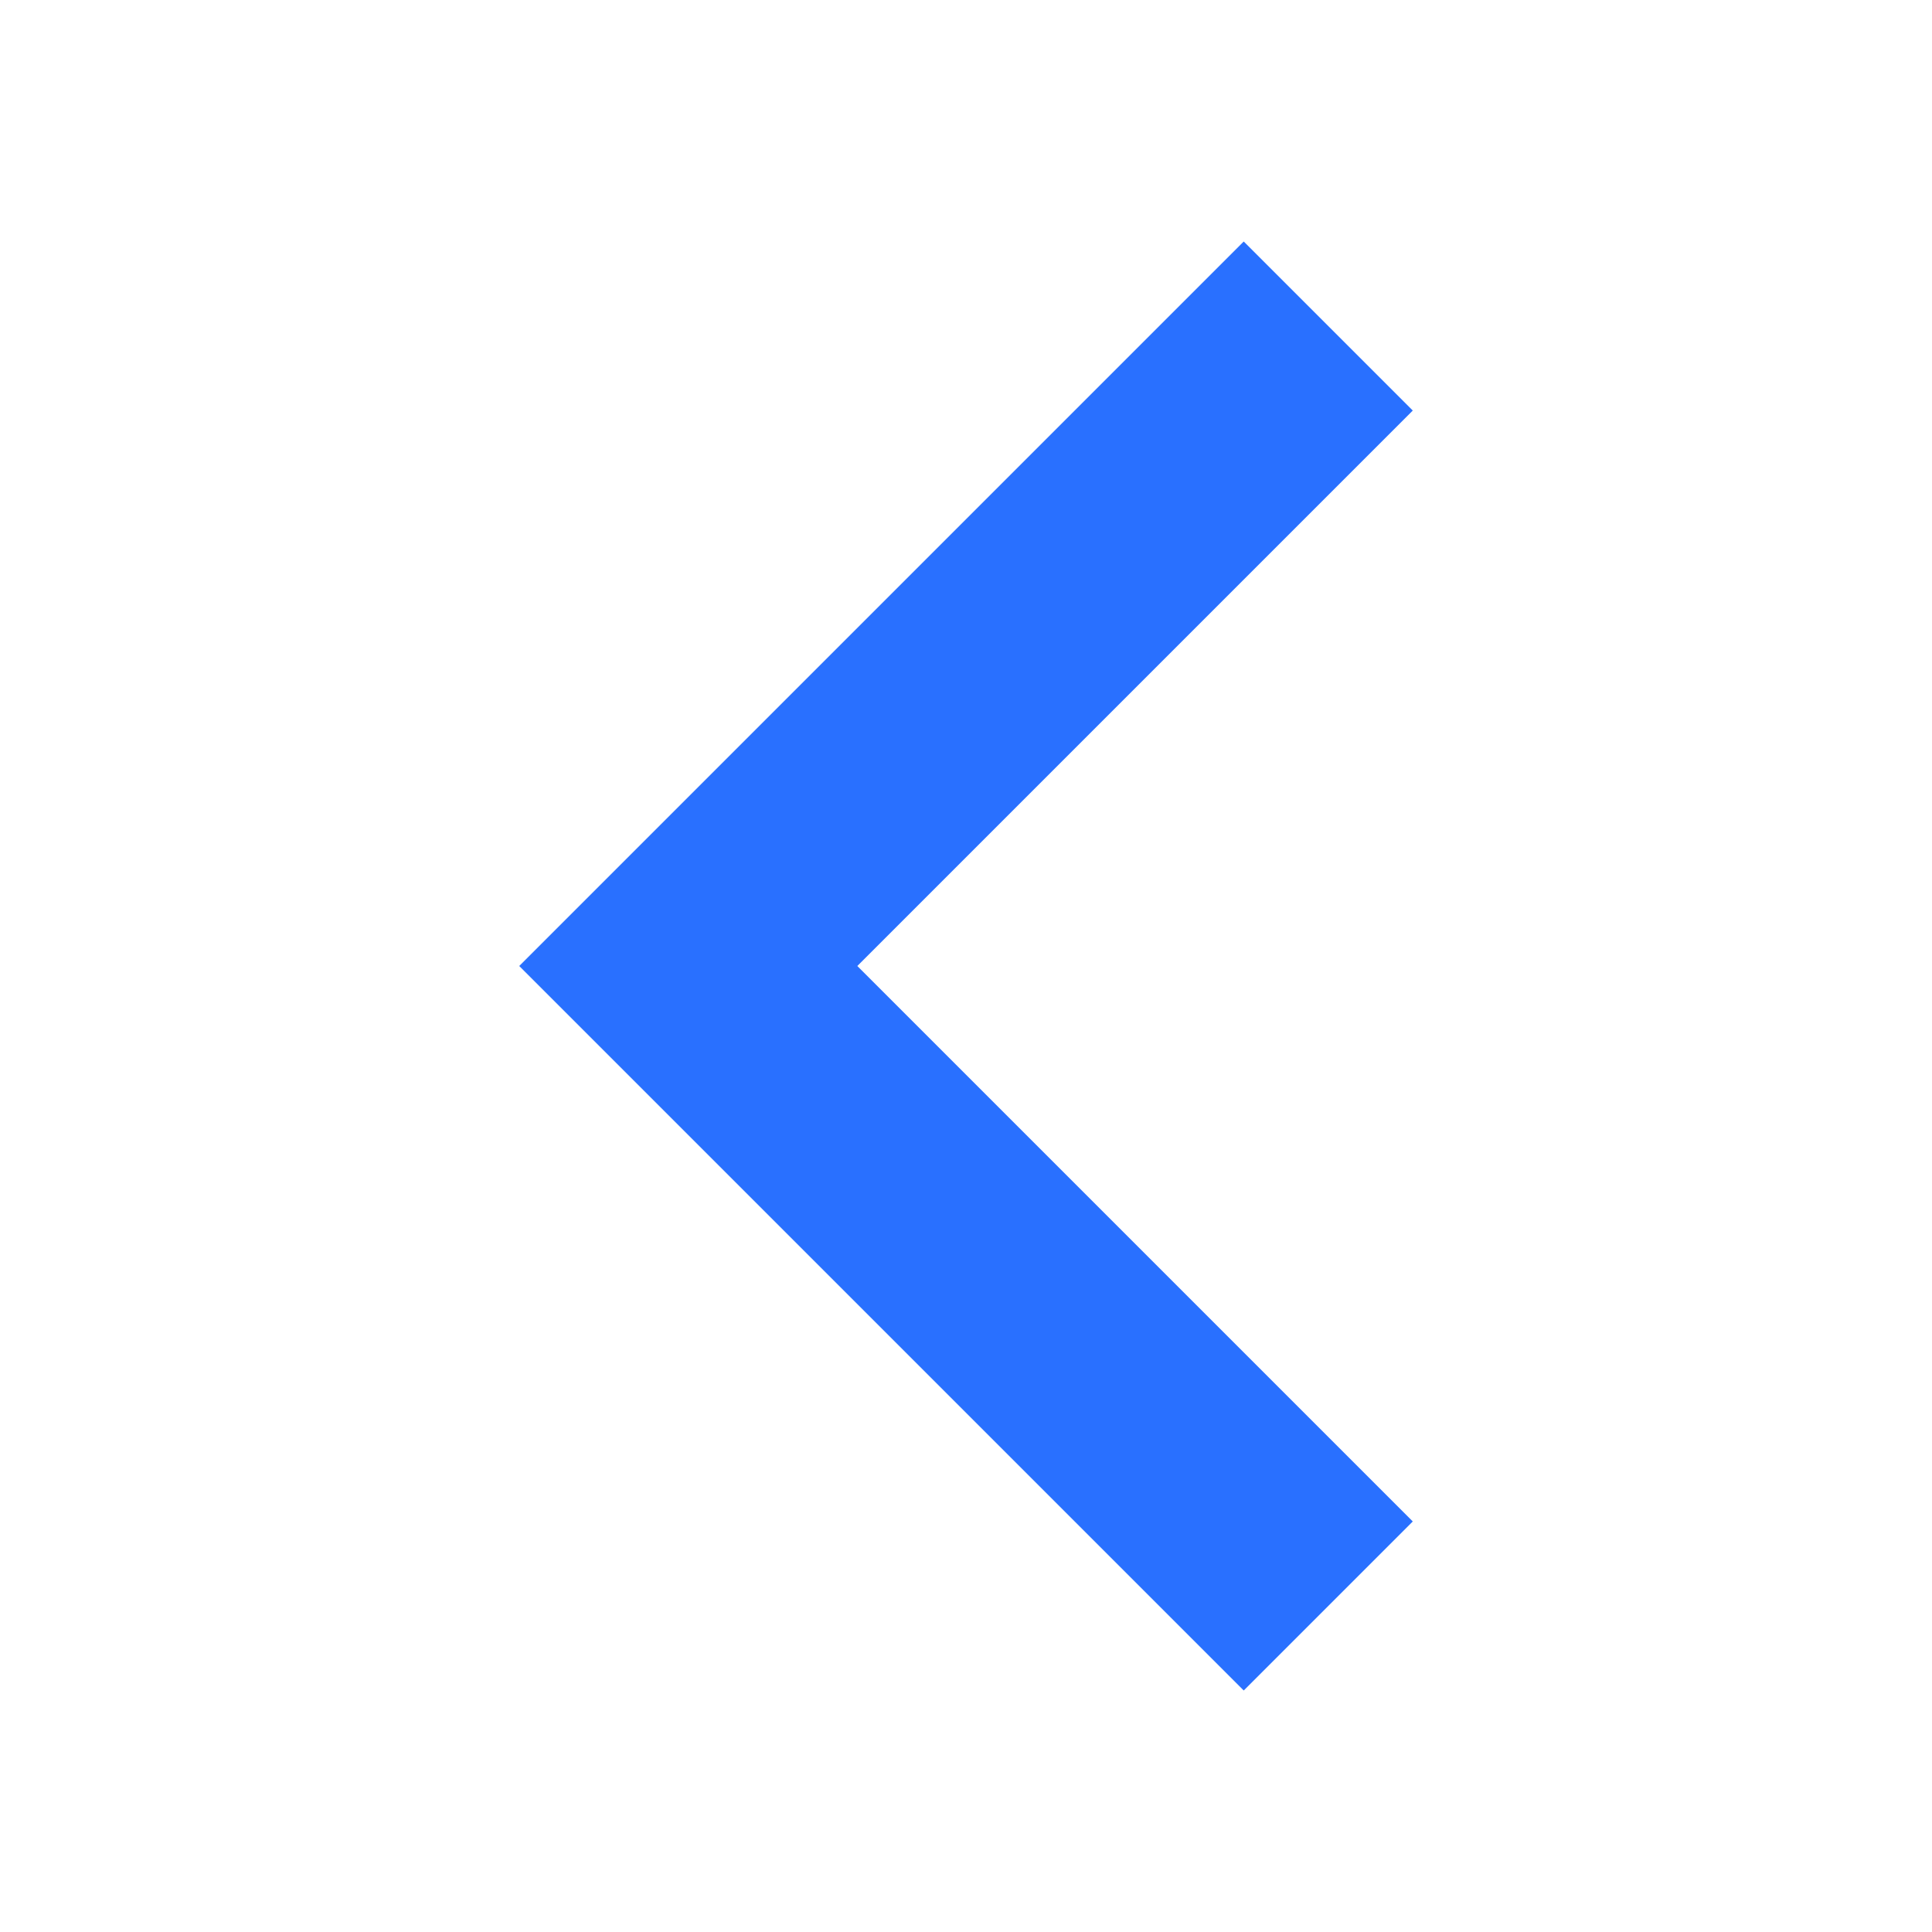
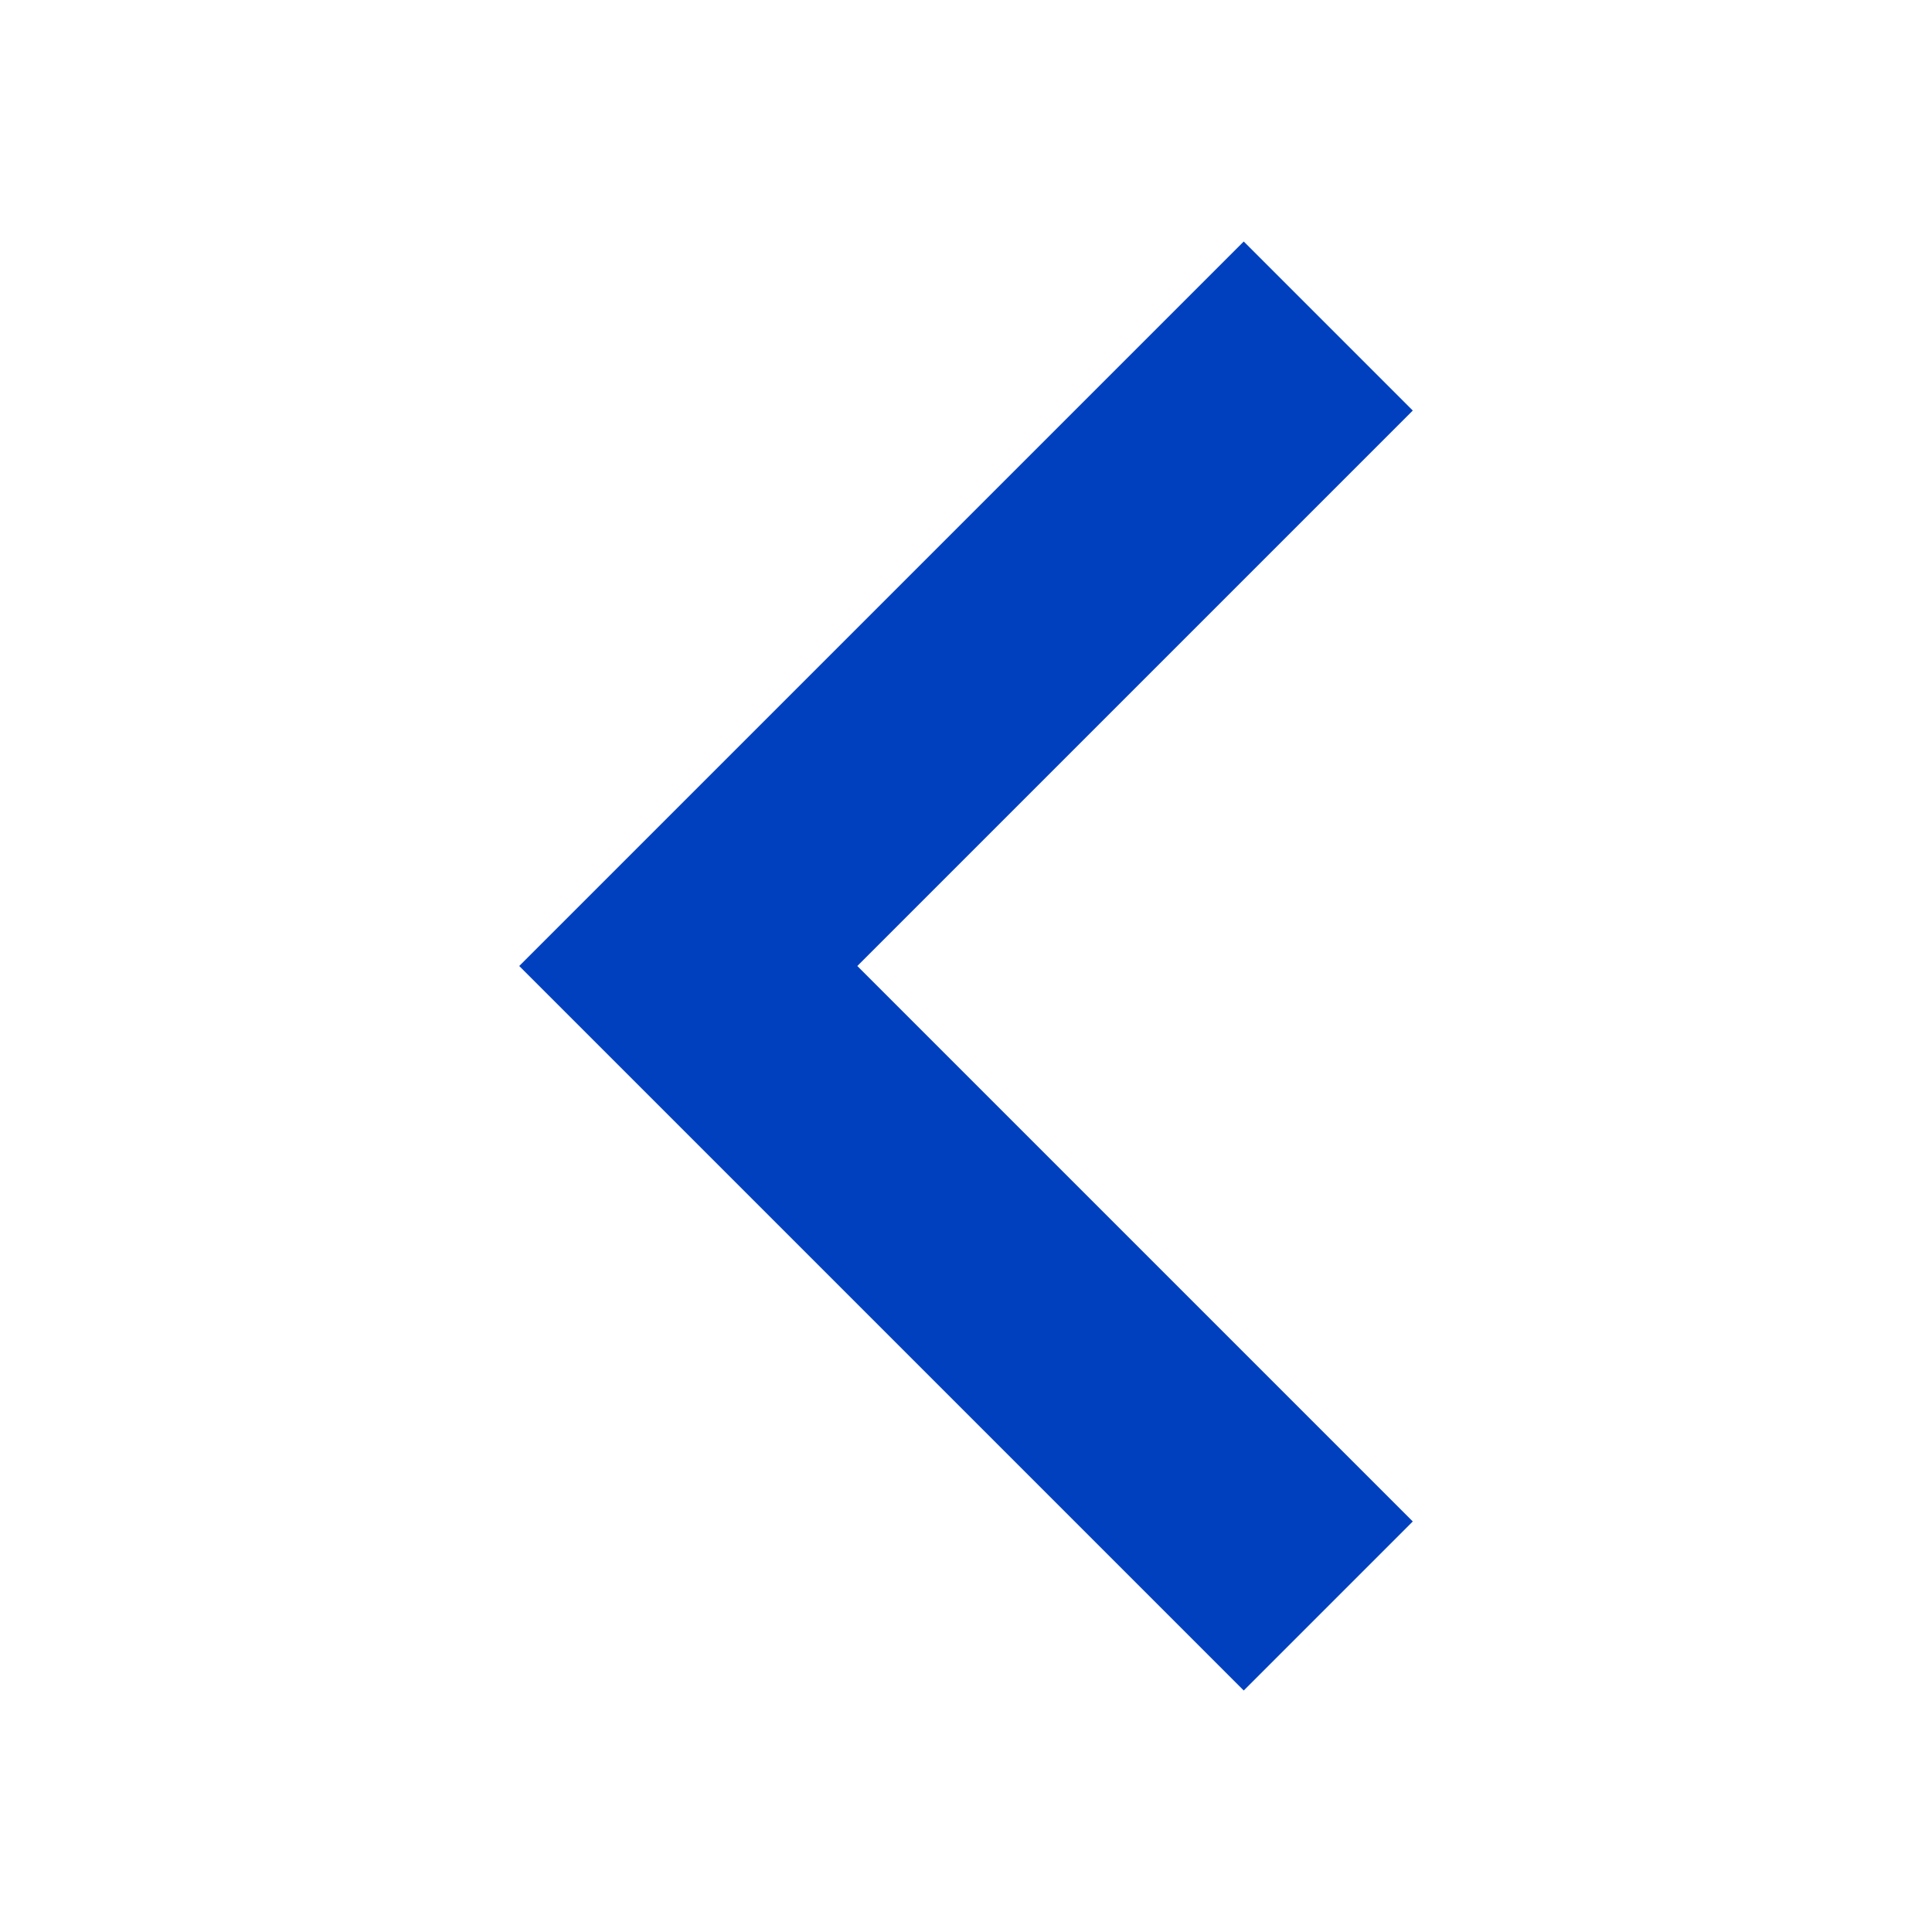
<svg xmlns="http://www.w3.org/2000/svg" height="16px" width="16px" viewBox="0 0 16 16" id="previous" version="1.1">
-   <polygon style="fill:#2970FF;" points="11.7,3.4 11,2.7 10.3,2 4.3,8 4.3,8 4.3,8 10.3,14 11,13.3 11.7,12.6 7.1,8 " />
+   <polygon style="fill:#0040bf;" points="11.7,3.4 11,2.7 10.3,2 4.3,8 4.3,8 4.3,8 10.3,14 11,13.3 11.7,12.6 7.1,8 " />
</svg>
